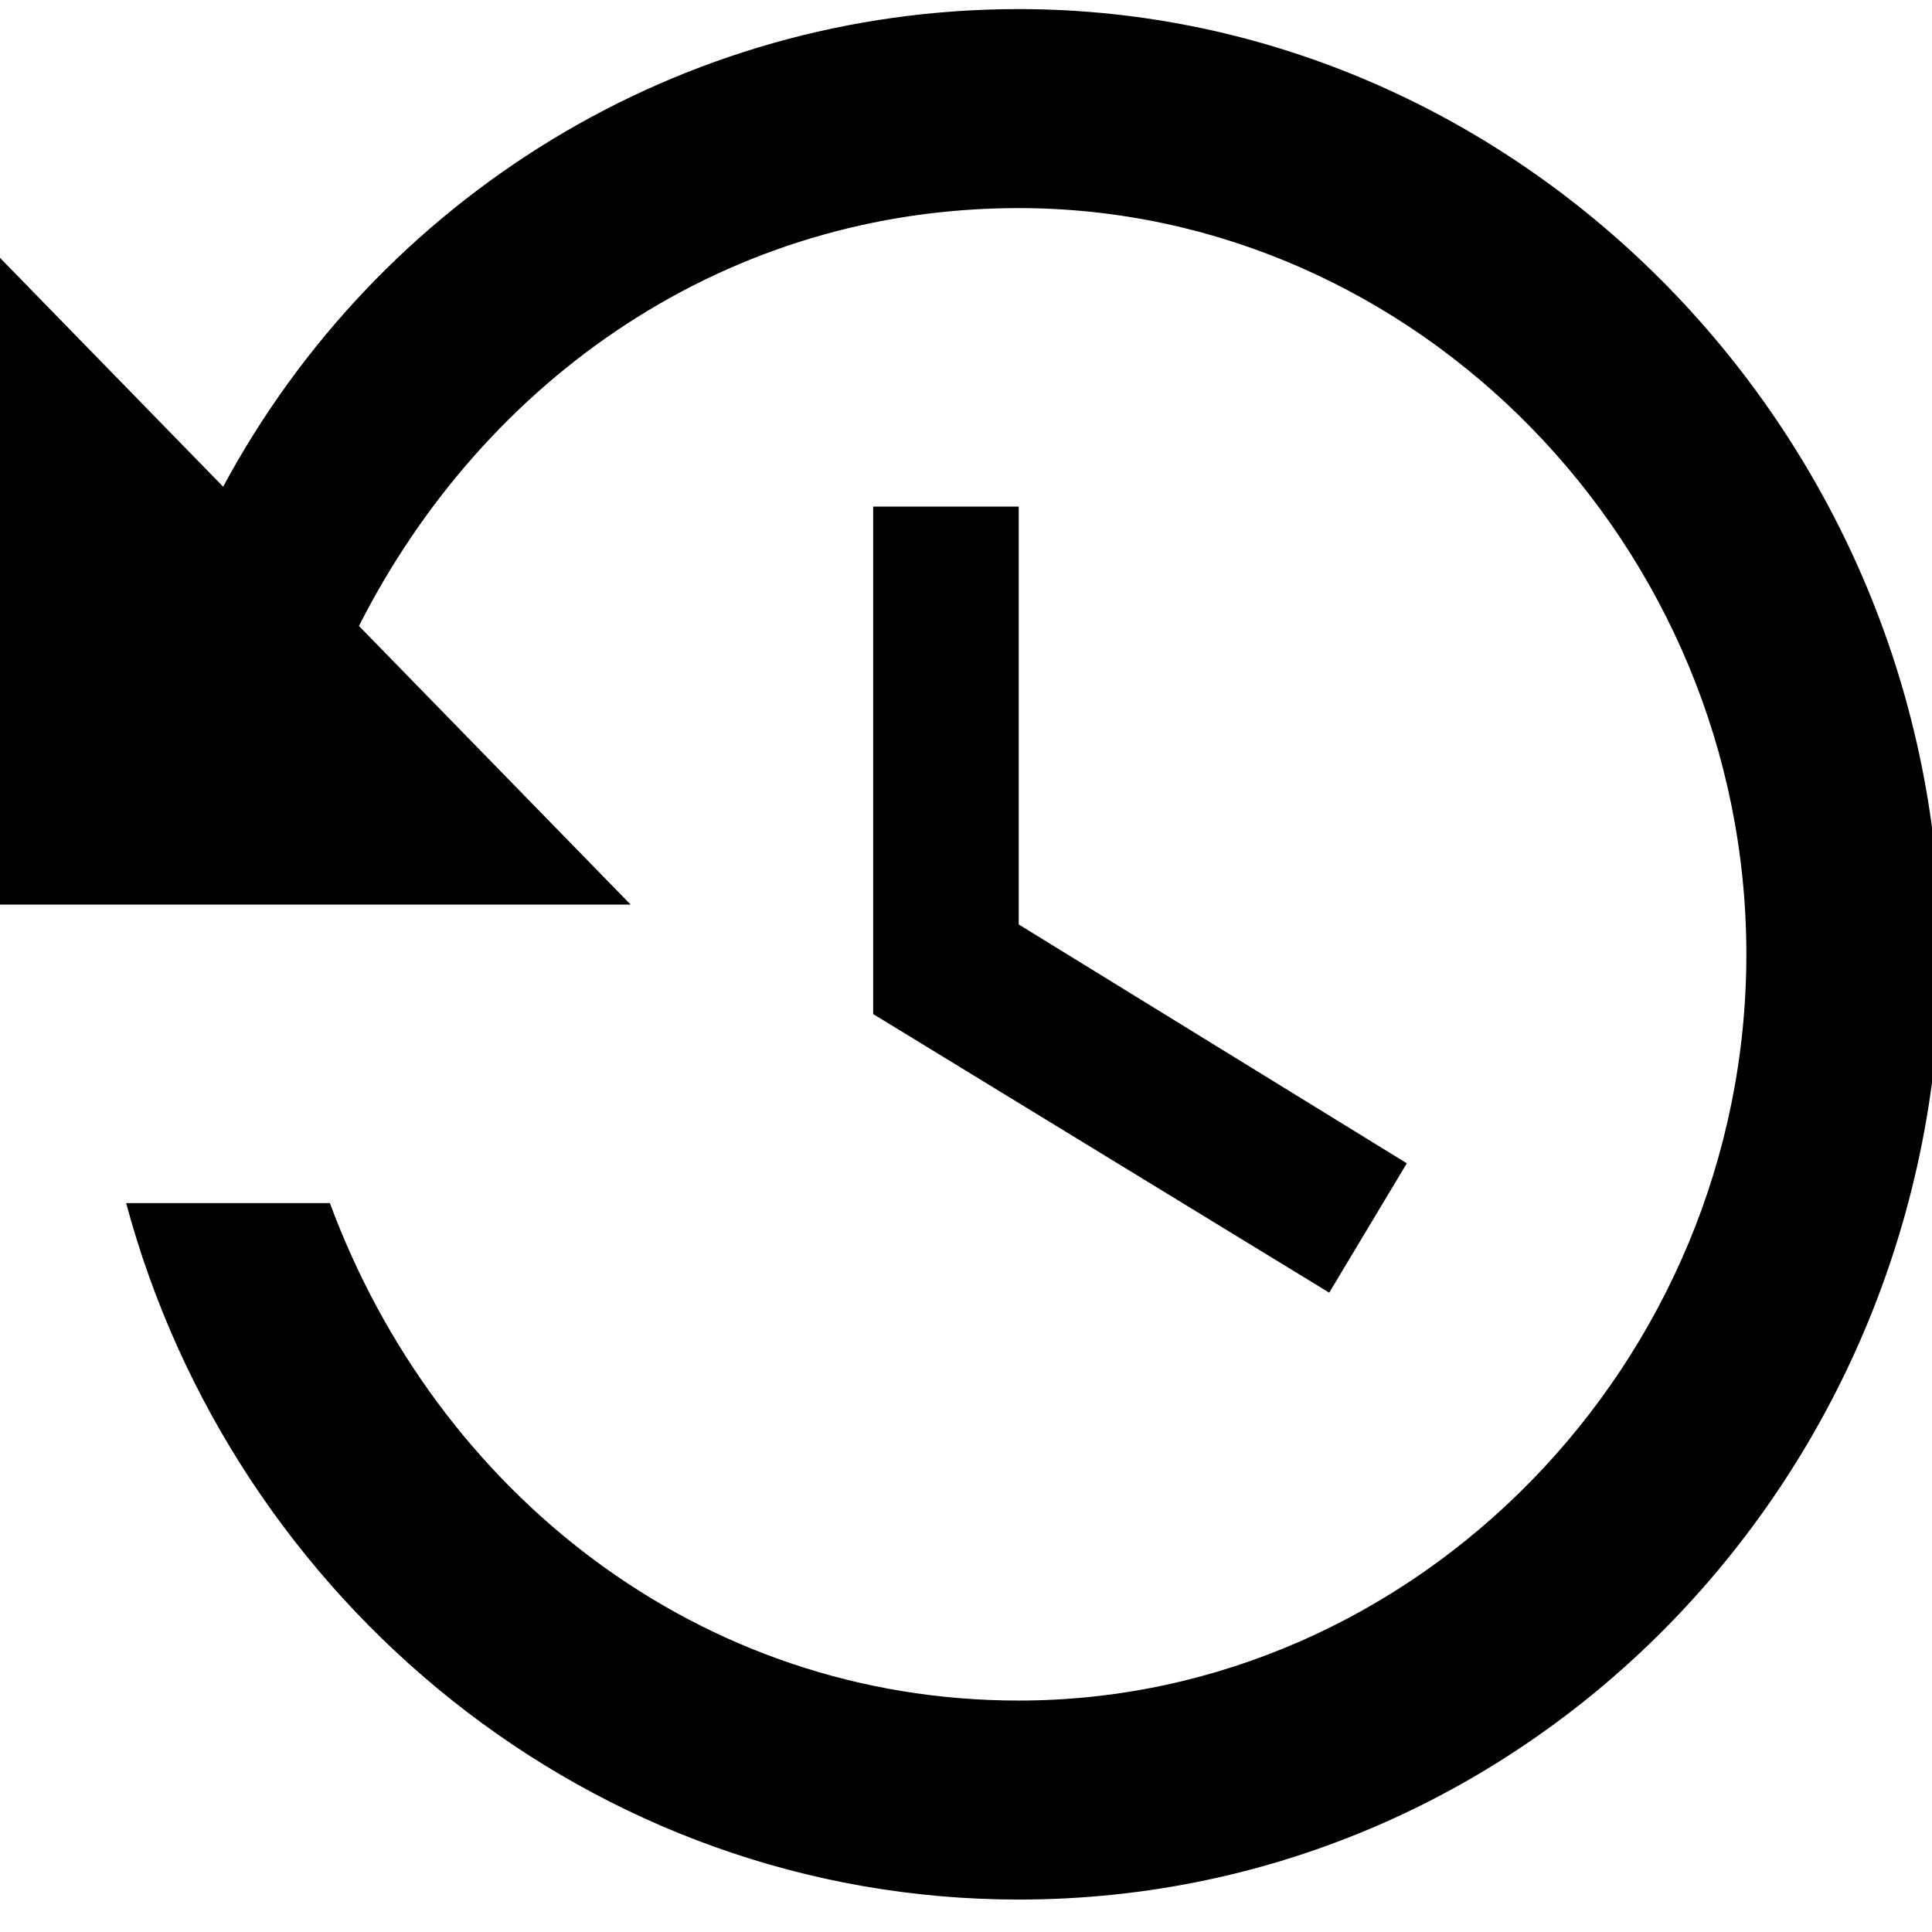
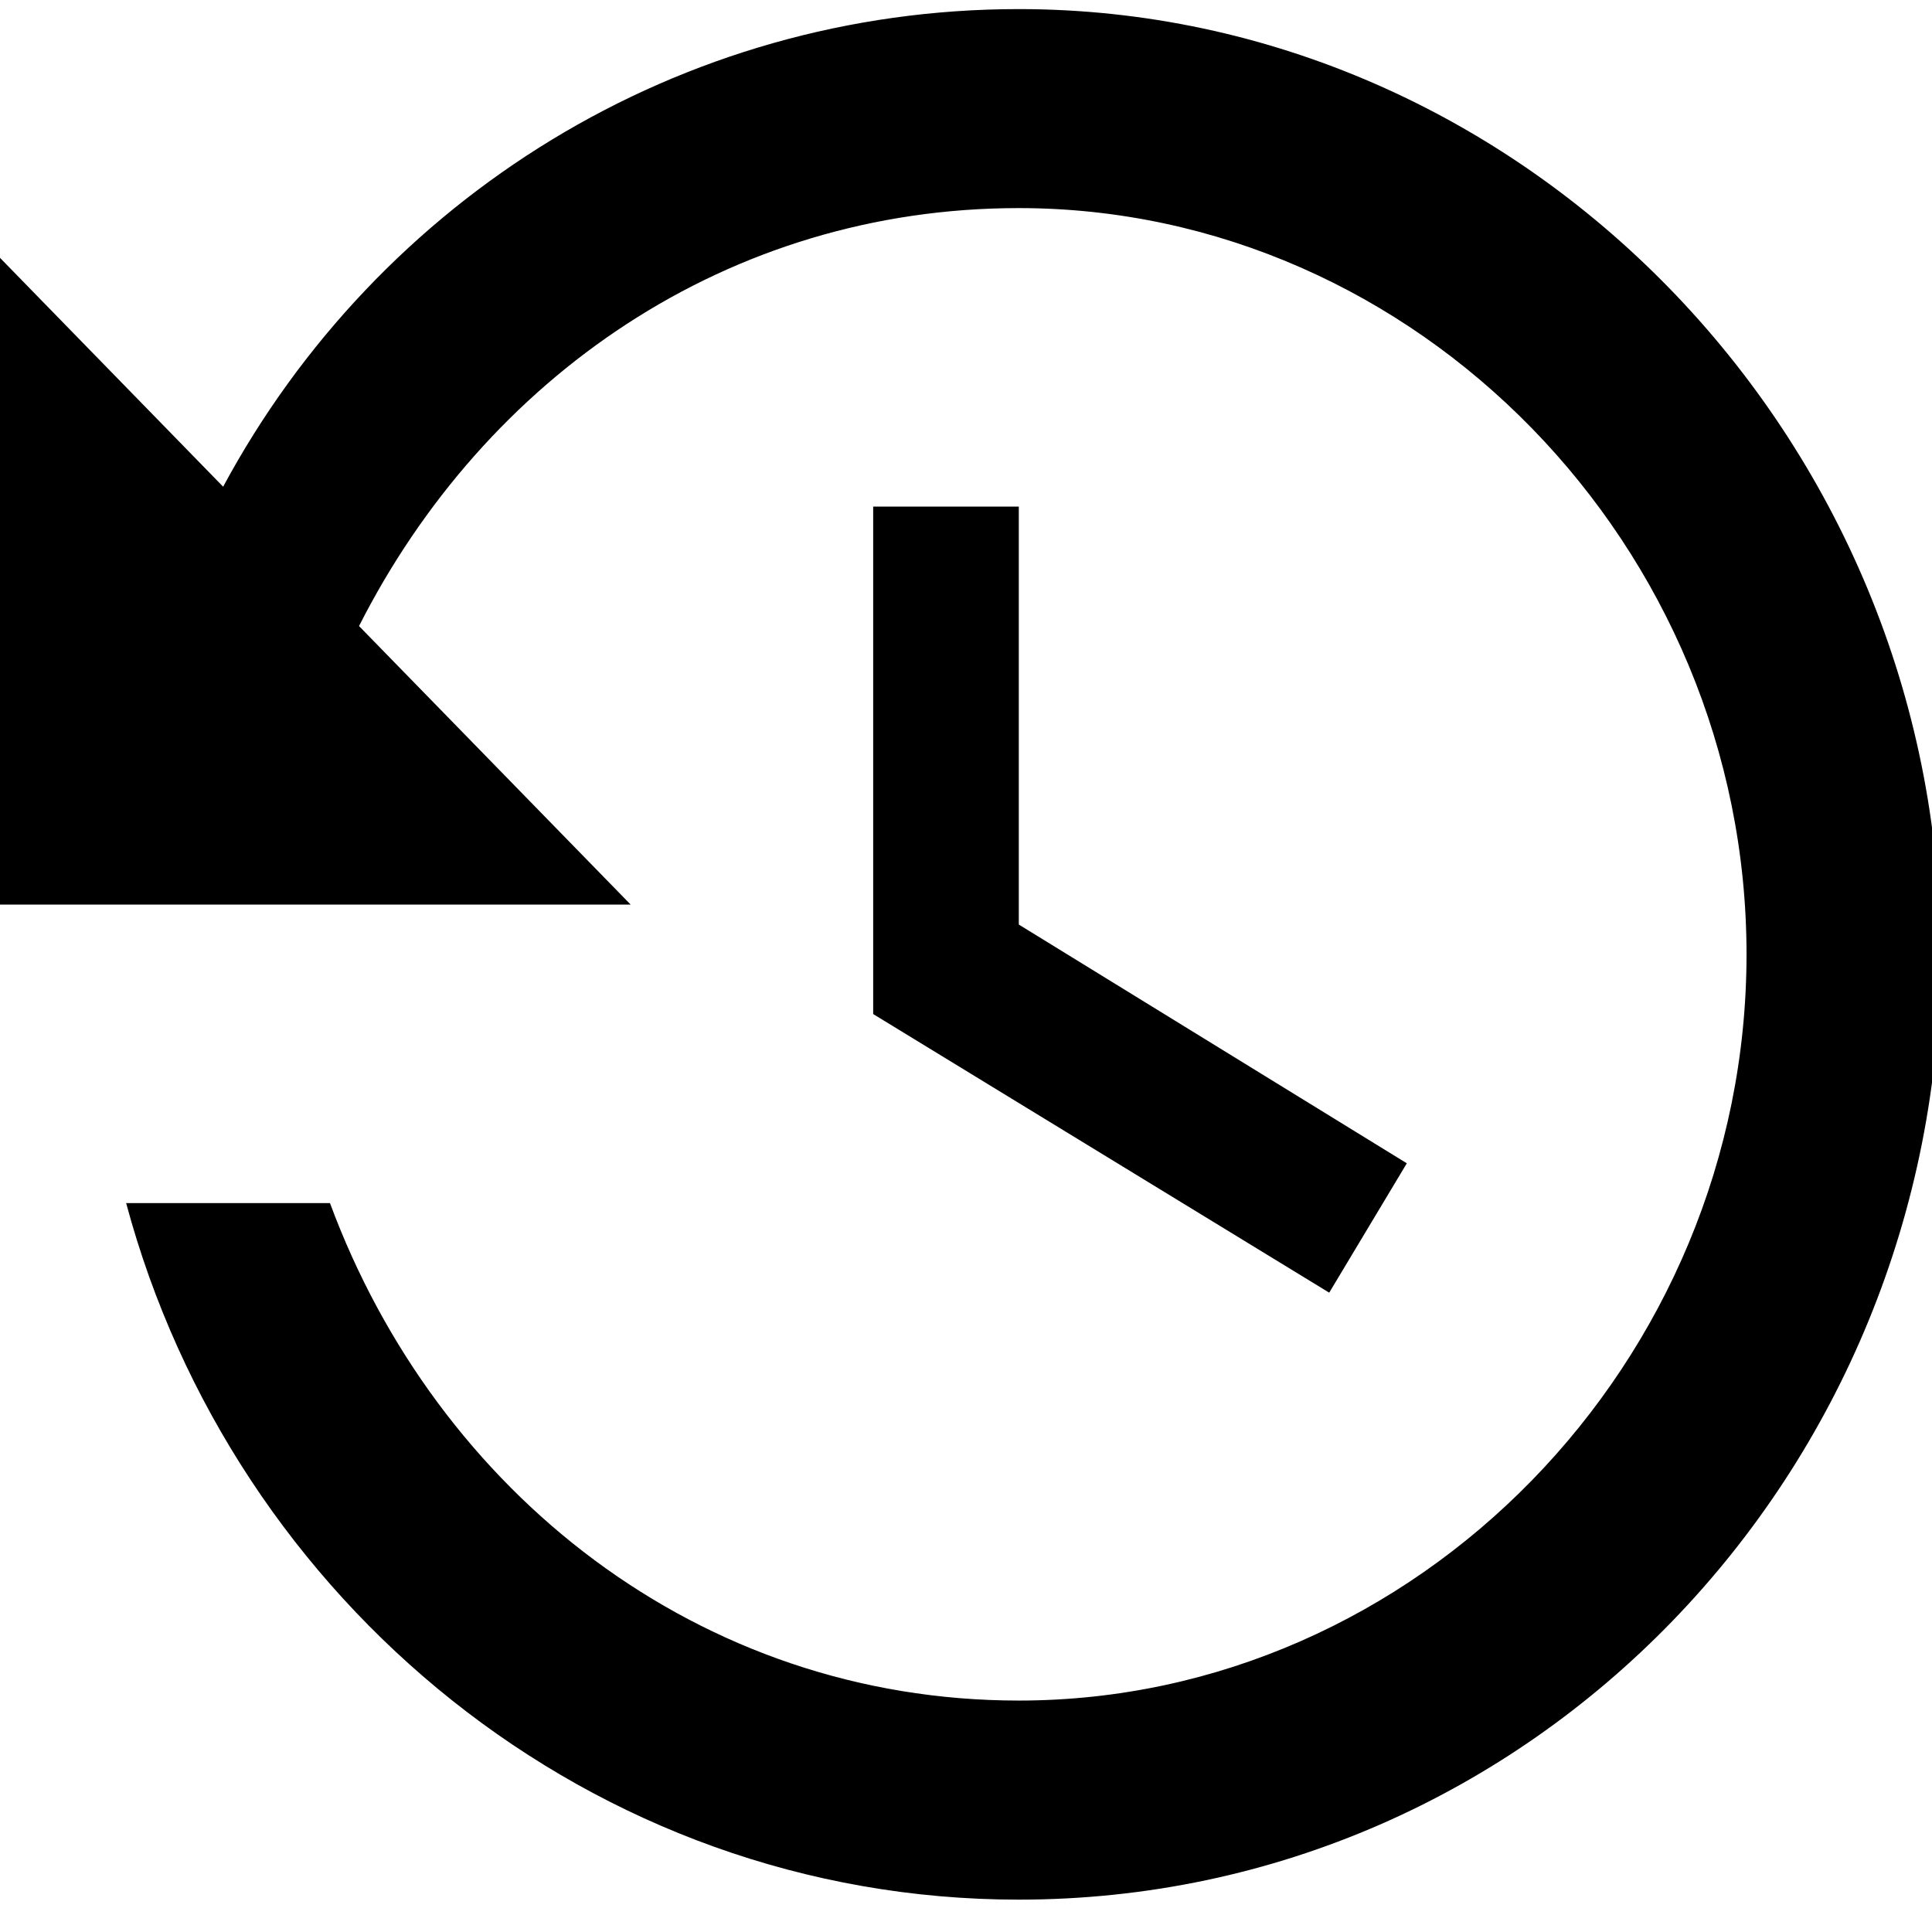
<svg xmlns="http://www.w3.org/2000/svg" width="24" height="24">
+   <path fill="none" d="M-1-1h26v26H-1z" />
  <g>
-     <rect fill="none" id="canvas_background" height="26" width="26" y="-1" x="-1" />
-   </g>
-   <g>
-     <path d="m12.655,0.113c-4.218,0 -7.955,2.348 -9.883,5.933l-2.772,-2.843l0,8.034l7.834,0l-3.375,-3.461c1.567,-3.09 4.58,-5.191 8.196,-5.191c4.942,0 9.039,4.203 9.039,9.27s-4.098,9.27 -9.039,9.27c-3.977,0 -7.232,-2.596 -8.557,-6.18l-2.531,0c1.326,4.944 5.785,8.652 11.088,8.652c6.388,0 11.45,-5.315 11.45,-11.742c0,-6.427 -5.183,-11.742 -11.45,-11.742zm-1.808,6.18l0,6.304l5.665,3.461l0.964,-1.607l-4.821,-2.967l0,-5.191l-1.808,0z" />
+     <path d="M12.655.113c-4.218 0-7.954 2.349-9.883 5.933L0 3.203v8.034h7.834L4.46 7.777c1.567-3.09 4.58-5.192 8.196-5.192 4.942 0 9.04 4.203 9.04 9.27s-4.098 9.27-9.04 9.27c-3.977 0-7.231-2.595-8.557-6.18H1.567c1.326 4.945 5.785 8.653 11.088 8.653 6.388 0 11.45-5.315 11.45-11.743 0-6.427-5.182-11.742-11.45-11.742zm-1.808 6.18v6.304l5.665 3.461.964-1.607-4.82-2.966V6.293h-1.809z" />
  </g>
</svg>
